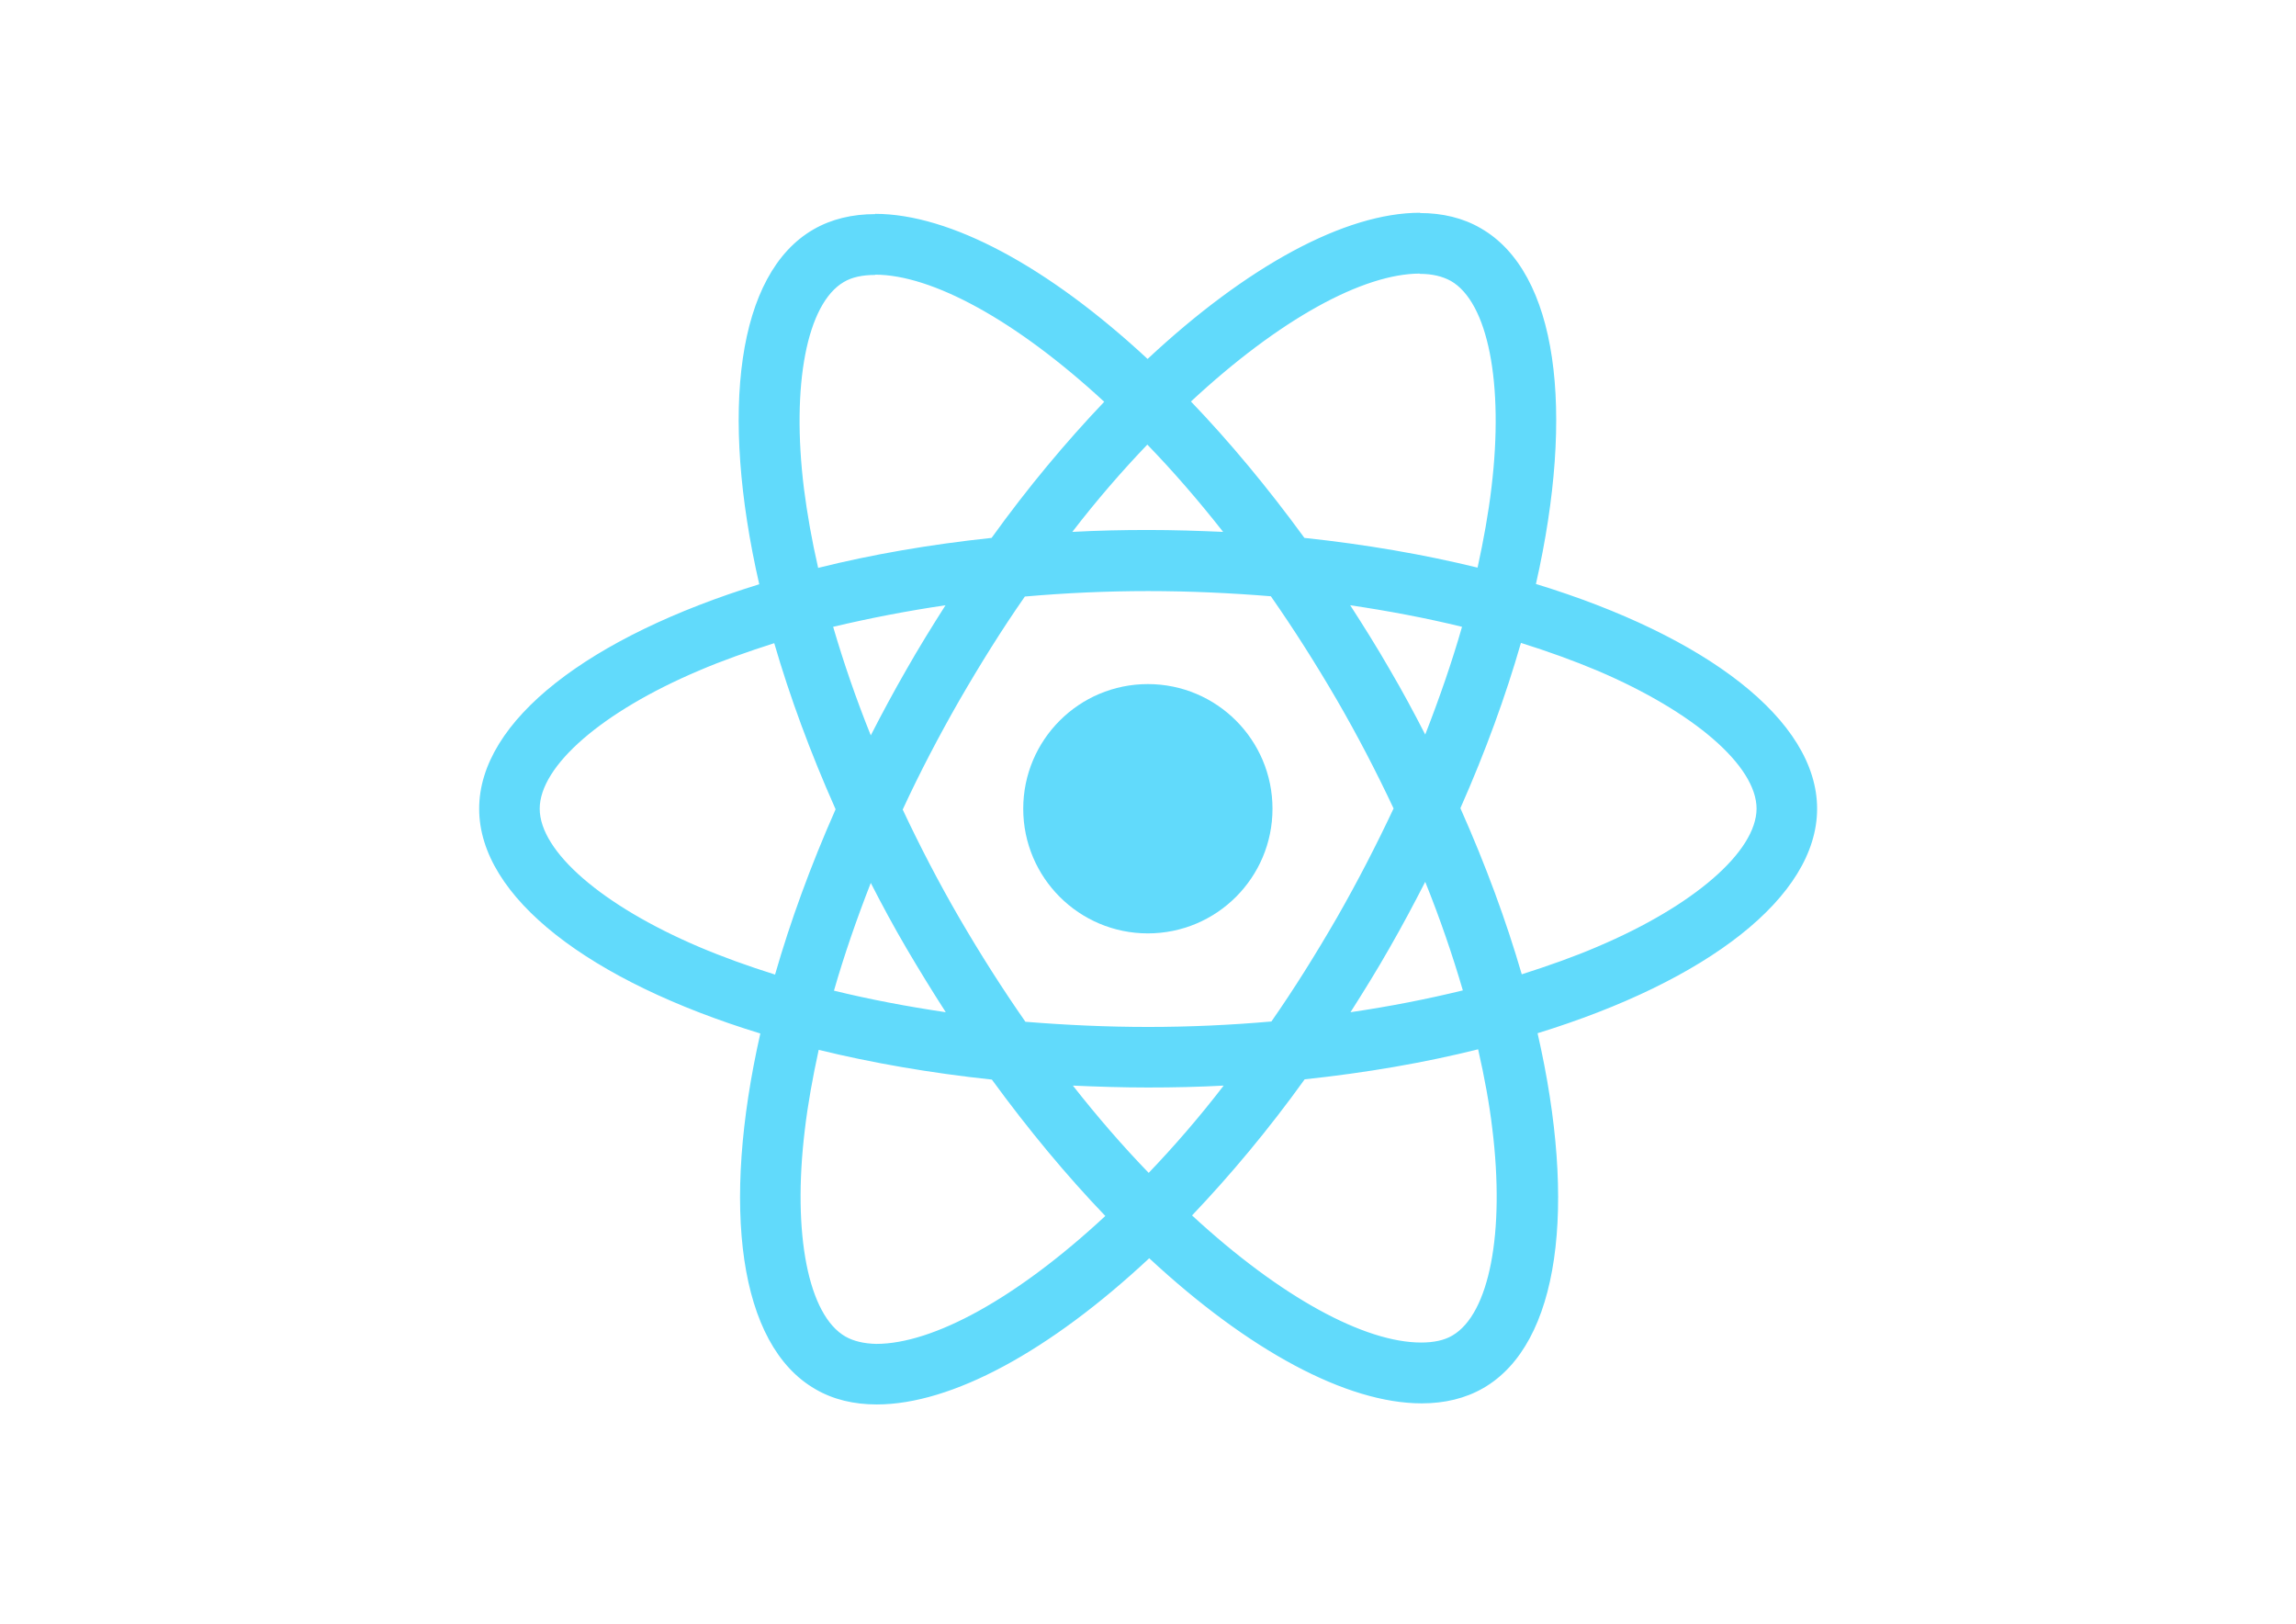
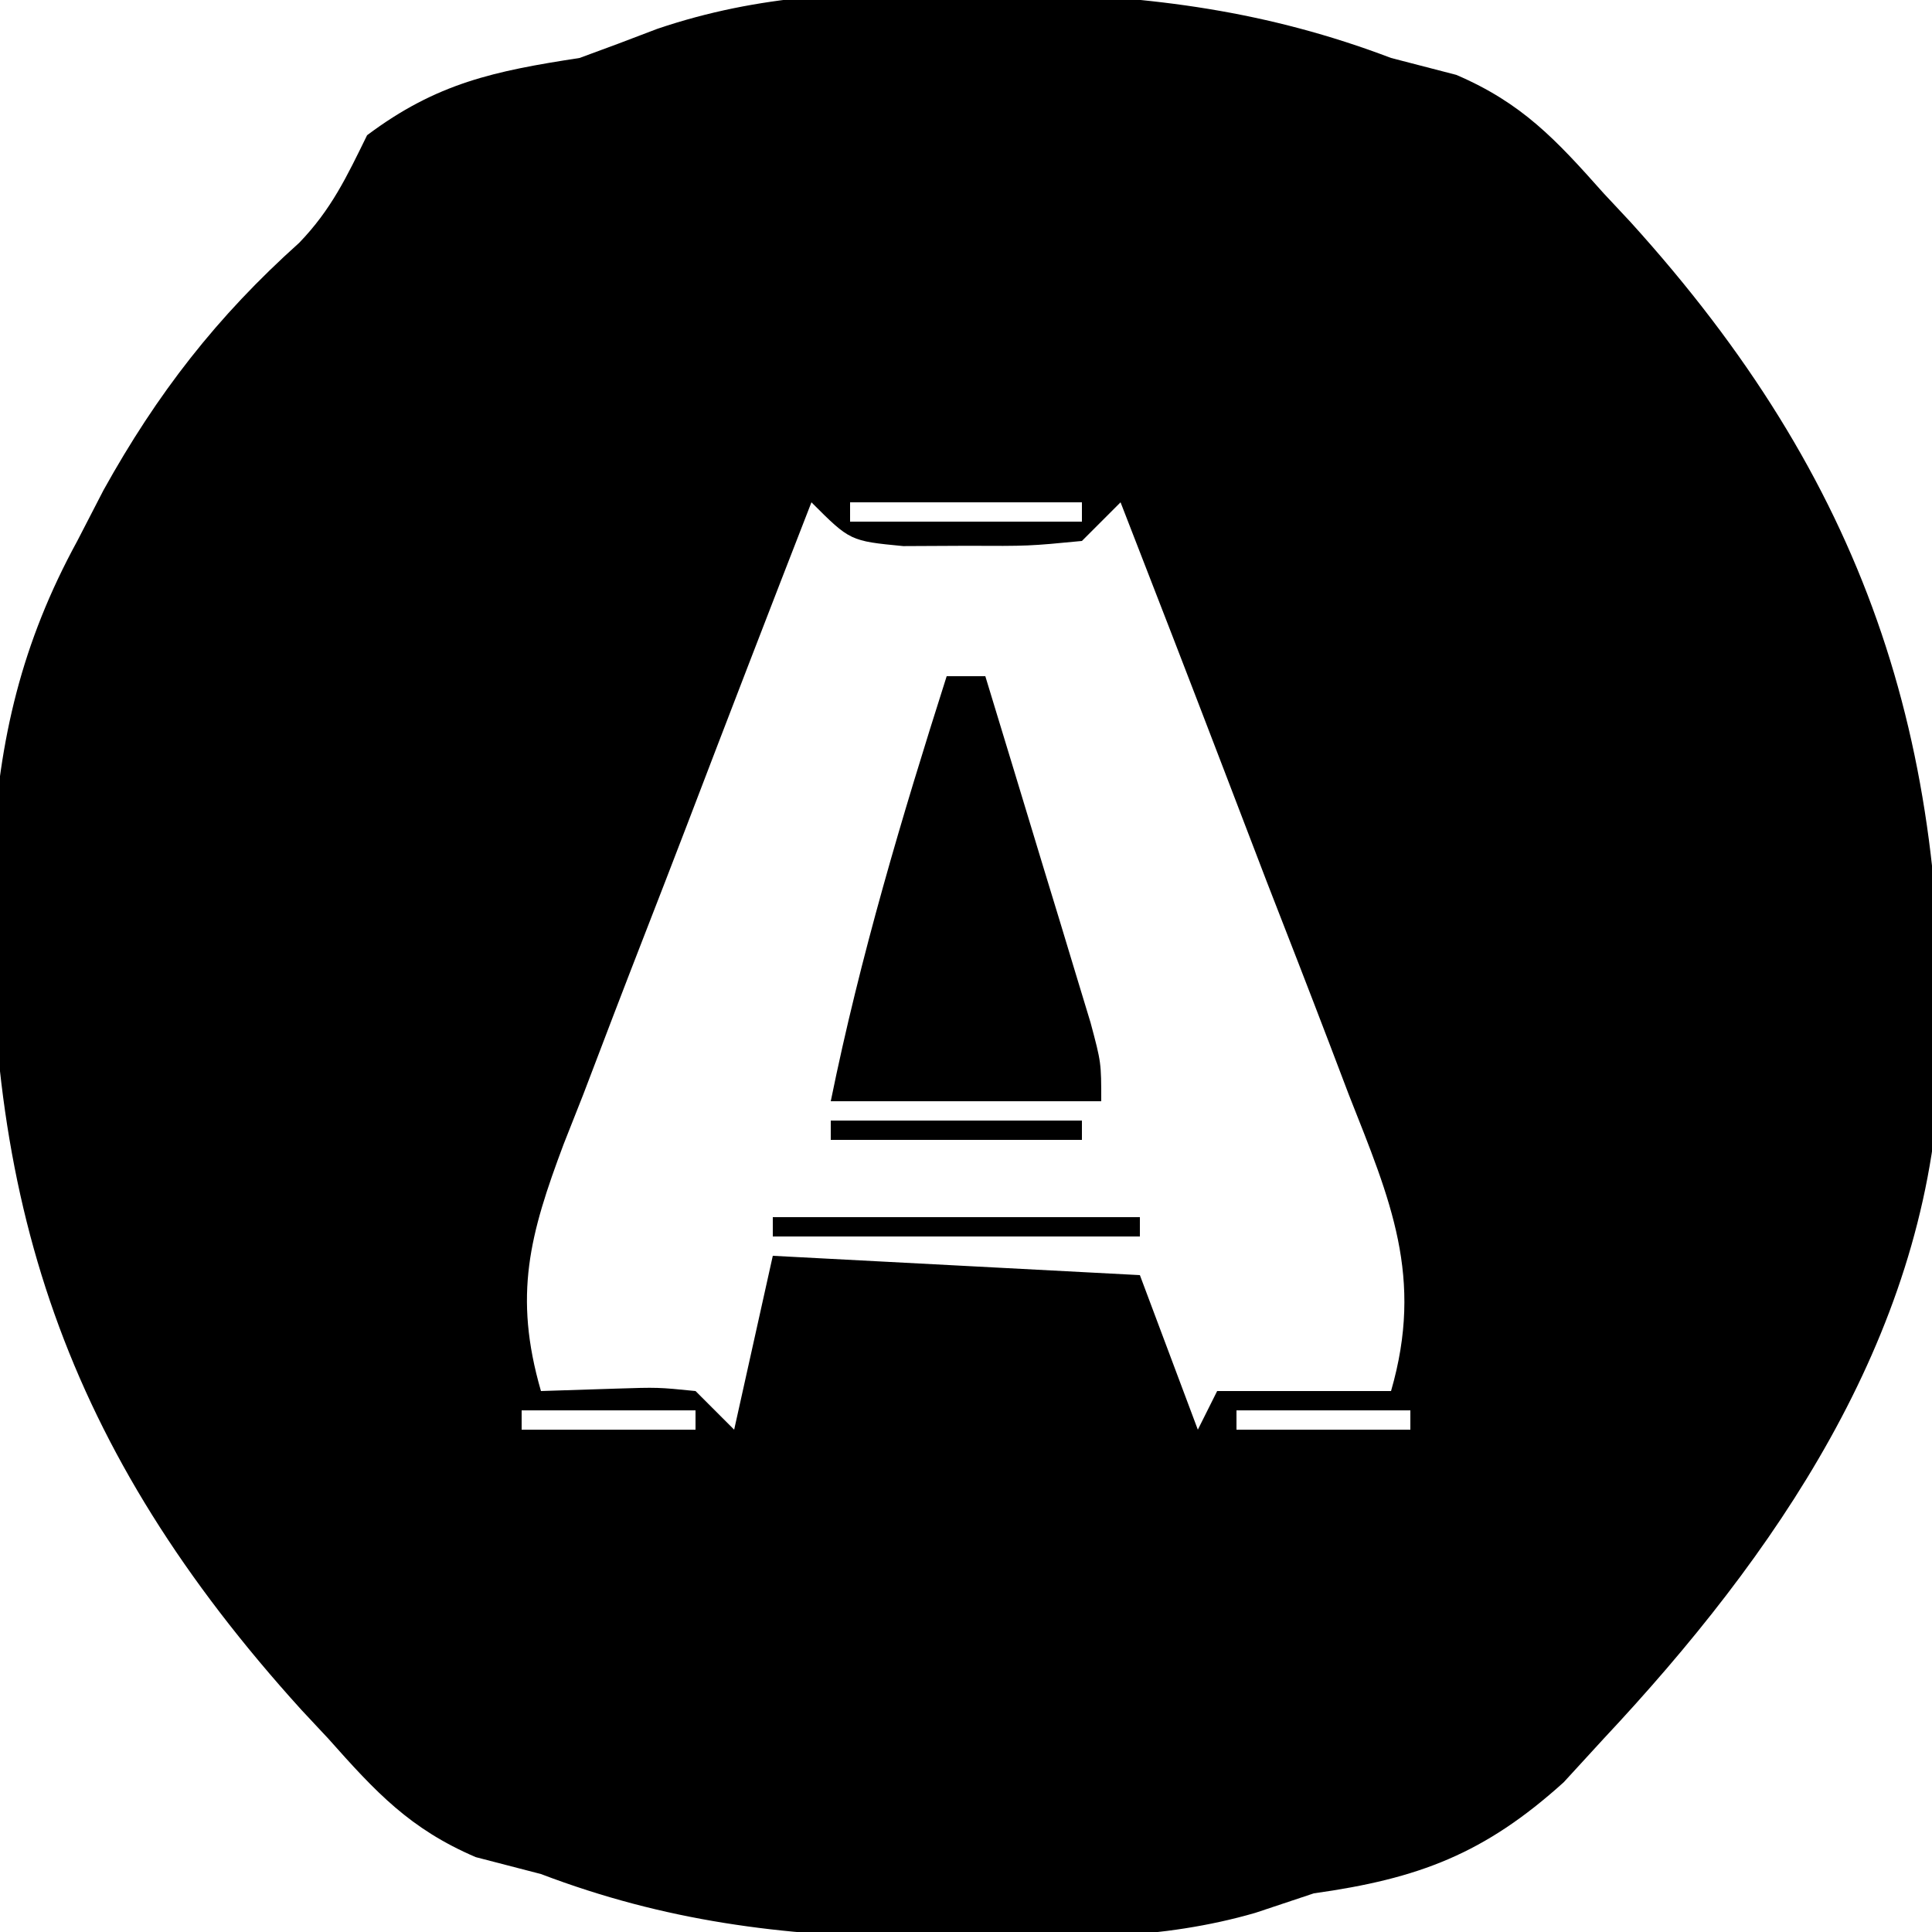
- <svg xmlns="http://www.w3.org/2000/svg" viewBox="0 0 841.9 595.3">
-   <g fill="#61DAFB">
-     <path d="M666.3 296.5c0-32.5-40.7-63.3-103.1-82.4 14.4-63.6 8-114.2-20.2-130.4-6.5-3.8-14.1-5.6-22.4-5.6v22.3c4.6 0 8.3.9 11.4 2.6 13.6 7.8 19.5 37.5 14.9 75.7-1.1 9.4-2.9 19.3-5.1 29.4-19.6-4.8-41-8.5-63.5-10.9-13.5-18.5-27.5-35.3-41.6-50 32.6-30.3 63.2-46.9 84-46.9V78c-27.5 0-63.5 19.6-99.9 53.6-36.4-33.8-72.4-53.2-99.9-53.2v22.3c20.7 0 51.4 16.5 84 46.6-14 14.7-28 31.4-41.3 49.9-22.6 2.4-44 6.1-63.6 11-2.3-10-4-19.7-5.2-29-4.7-38.2 1.1-67.9 14.6-75.8 3-1.8 6.9-2.6 11.5-2.6V78.5c-8.4 0-16 1.8-22.6 5.6-28.1 16.2-34.4 66.7-19.9 130.1-62.2 19.2-102.7 49.9-102.7 82.3 0 32.5 40.7 63.3 103.1 82.4-14.4 63.6-8 114.2 20.2 130.4 6.5 3.8 14.1 5.6 22.5 5.6 27.5 0 63.5-19.6 99.9-53.6 36.4 33.8 72.4 53.2 99.9 53.2 8.4 0 16-1.8 22.6-5.6 28.1-16.2 34.4-66.7 19.9-130.1 62-19.1 102.5-49.9 102.5-82.3zm-130.2-66.7c-3.7 12.9-8.3 26.2-13.5 39.5-4.1-8-8.4-16-13.1-24-4.6-8-9.5-15.8-14.4-23.4 14.2 2.1 27.9 4.7 41 7.9zm-45.8 106.5c-7.8 13.5-15.8 26.3-24.1 38.2-14.9 1.3-30 2-45.2 2-15.1 0-30.2-.7-45-1.9-8.3-11.9-16.4-24.6-24.2-38-7.6-13.1-14.5-26.4-20.8-39.8 6.2-13.4 13.2-26.8 20.7-39.9 7.8-13.5 15.8-26.3 24.1-38.2 14.9-1.3 30-2 45.2-2 15.1 0 30.2.7 45 1.9 8.3 11.9 16.4 24.6 24.2 38 7.6 13.1 14.5 26.4 20.8 39.8-6.3 13.4-13.2 26.8-20.7 39.9zm32.3-13c5.4 13.4 10 26.8 13.8 39.8-13.1 3.2-26.9 5.9-41.2 8 4.9-7.7 9.8-15.6 14.4-23.7 4.6-8 8.9-16.1 13-24.1zM421.2 430c-9.3-9.6-18.6-20.3-27.8-32 9 .4 18.2.7 27.5.7 9.4 0 18.7-.2 27.8-.7-9 11.7-18.3 22.4-27.5 32zm-74.4-58.9c-14.2-2.1-27.9-4.7-41-7.9 3.7-12.9 8.3-26.2 13.5-39.5 4.1 8 8.4 16 13.1 24 4.7 8 9.5 15.8 14.4 23.4zM420.7 163c9.3 9.6 18.6 20.3 27.8 32-9-.4-18.2-.7-27.5-.7-9.4 0-18.7.2-27.8.7 9-11.7 18.3-22.4 27.5-32zm-74 58.9c-4.9 7.7-9.8 15.6-14.4 23.7-4.6 8-8.9 16-13 24-5.4-13.4-10-26.8-13.8-39.8 13.1-3.1 26.9-5.8 41.2-7.9zm-90.5 125.2c-35.4-15.1-58.3-34.9-58.3-50.6 0-15.7 22.9-35.6 58.3-50.6 8.6-3.7 18-7 27.7-10.1 5.7 19.6 13.2 40 22.5 60.9-9.2 20.8-16.6 41.1-22.2 60.6-9.9-3.1-19.3-6.5-28-10.2zM310 490c-13.6-7.8-19.5-37.5-14.9-75.7 1.1-9.4 2.9-19.3 5.1-29.4 19.6 4.8 41 8.5 63.5 10.9 13.5 18.5 27.5 35.3 41.6 50-32.6 30.3-63.2 46.9-84 46.9-4.5-.1-8.3-1-11.3-2.7zm237.2-76.2c4.7 38.2-1.1 67.9-14.6 75.8-3 1.8-6.9 2.6-11.5 2.6-20.7 0-51.4-16.5-84-46.6 14-14.7 28-31.4 41.3-49.9 22.6-2.4 44-6.1 63.6-11 2.3 10.1 4.1 19.8 5.2 29.1zm38.5-66.7c-8.6 3.7-18 7-27.7 10.1-5.7-19.6-13.2-40-22.5-60.9 9.2-20.8 16.6-41.1 22.2-60.6 9.9 3.1 19.3 6.5 28.1 10.2 35.4 15.1 58.3 34.9 58.3 50.6-.1 15.7-23 35.6-58.4 50.6zM320.8 78.4z" />
-     <circle cx="420.9" cy="296.5" r="45.7" />
-     <path d="M520.5 78.1z" />
-   </g>
+ <svg xmlns="http://www.w3.org/2000/svg" version="1.1" width="100" height="100">
+   <path d="M0 0 C0.969 0.007 1.937 0.015 2.936 0.022 C9.722 0.153 15.749 0.951 22.125 3.375 C23.239 3.664 24.352 3.953 25.5 4.25 C28.911 5.712 30.662 7.604 33.125 10.375 C33.817 11.116 33.817 11.116 34.523 11.871 C46.63 25.226 51.106 38.644 50.504 56.434 C49.708 69.72 42.035 80.866 33.125 90.375 C32.444 91.118 31.764 91.86 31.062 92.625 C26.958 96.332 23.552 97.615 18.125 98.375 C17.127 98.708 16.13 99.04 15.102 99.383 C10.243 100.796 5.401 100.716 0.375 100.688 C-0.603 100.685 -1.581 100.682 -2.588 100.679 C-9.426 100.58 -15.45 99.818 -21.875 97.375 C-22.989 97.086 -24.102 96.797 -25.25 96.5 C-28.661 95.038 -30.412 93.146 -32.875 90.375 C-33.336 89.881 -33.798 89.388 -34.273 88.879 C-46.474 75.42 -50.821 62.479 -50.258 44.578 C-49.919 38.596 -48.755 33.653 -45.875 28.375 C-45.428 27.509 -44.98 26.642 -44.52 25.75 C-41.742 20.746 -38.652 16.765 -34.391 12.945 C-32.723 11.218 -31.926 9.517 -30.875 7.375 C-27.261 4.664 -24.273 4.052 -19.875 3.375 C-18.529 2.886 -17.188 2.382 -15.852 1.867 C-10.533 0.066 -5.577 -0.082 0 0 Z M-5.875 26.375 C-5.875 26.705 -5.875 27.035 -5.875 27.375 C-1.915 27.375 2.045 27.375 6.125 27.375 C6.125 27.045 6.125 26.715 6.125 26.375 C2.165 26.375 -1.795 26.375 -5.875 26.375 Z M-7.875 26.375 C-10.048 31.955 -12.202 37.541 -14.339 43.135 C-15.068 45.036 -15.802 46.935 -16.542 48.833 C-17.605 51.563 -18.65 54.3 -19.691 57.039 C-20.025 57.883 -20.358 58.727 -20.701 59.597 C-22.452 64.261 -23.313 67.405 -21.875 72.375 C-20.596 72.334 -19.317 72.293 -18 72.25 C-15.82 72.18 -15.82 72.18 -13.875 72.375 C-13.215 73.035 -12.555 73.695 -11.875 74.375 C-11.215 71.405 -10.555 68.435 -9.875 65.375 C-3.605 65.705 2.665 66.035 9.125 66.375 C10.115 69.015 11.105 71.655 12.125 74.375 C12.62 73.385 12.62 73.385 13.125 72.375 C16.095 72.375 19.065 72.375 22.125 72.375 C23.831 66.476 22.1 62.507 19.941 57.039 C19.607 56.16 19.273 55.28 18.928 54.374 C17.861 51.578 16.775 48.789 15.688 46 C14.959 44.101 14.232 42.201 13.506 40.301 C11.727 35.653 9.931 31.012 8.125 26.375 C7.465 27.035 6.805 27.695 6.125 28.375 C3.375 28.641 3.375 28.641 0.125 28.625 C-1.484 28.633 -1.484 28.633 -3.125 28.641 C-5.875 28.375 -5.875 28.375 -7.875 26.375 Z M-23.875 69.375 C-22.875 72.375 -22.875 72.375 -22.875 72.375 Z M23.125 69.375 C24.125 72.375 24.125 72.375 24.125 72.375 Z M-24.875 72.375 C-23.875 74.375 -23.875 74.375 -23.875 74.375 Z M24.125 72.375 C25.125 74.375 25.125 74.375 25.125 74.375 Z M-22.875 73.375 C-22.875 73.705 -22.875 74.035 -22.875 74.375 C-19.905 74.375 -16.935 74.375 -13.875 74.375 C-13.875 74.045 -13.875 73.715 -13.875 73.375 C-16.845 73.375 -19.815 73.375 -22.875 73.375 Z M14.125 73.375 C14.125 73.705 14.125 74.035 14.125 74.375 C17.095 74.375 20.065 74.375 23.125 74.375 C23.125 74.045 23.125 73.715 23.125 73.375 C20.155 73.375 17.185 73.375 14.125 73.375 Z " fill="#000000" transform="translate(49.875,-0.375)" />
+   <path d="M0 0 C0.66 0 1.32 0 2 0 C3.004 3.29 4.003 6.582 5 9.875 C5.286 10.812 5.572 11.749 5.867 12.715 C6.138 13.611 6.409 14.507 6.688 15.43 C6.939 16.257 7.19 17.085 7.449 17.937 C8 20 8 20 8 22 C3.38 22 -1.24 22 -6 22 C-4.475 14.504 -2.32 7.286 0 0 Z " fill="#000000" transform="translate(49,35)" />
+   <path d="M0 0 C6.27 0 12.54 0 19 0 C19 0.33 19 0.66 19 1 C12.73 1 6.46 1 0 1 C0 0.67 0 0.34 0 0 Z " fill="#000000" transform="translate(40,63)" />
+   <path d="M0 0 C4.29 0 8.58 0 13 0 C13 0.33 13 0.66 13 1 C8.71 1 4.42 1 0 1 C0 0.67 0 0.34 0 0 Z " fill="#000000" transform="translate(43,58)" />
+   <path d="M0 0 C0 3 0 3 0 3 Z " fill="#000000" transform="translate(91,80)" />
+   <path d="M0 0 C1 4 1 4 1 4 Z " fill="#000000" transform="translate(55,45)" />
+   <path d="M0 0 C3 1 3 1 3 1 Z " fill="#000000" transform="translate(32,99)" />
+   <path d="" fill="#000000" transform="translate(0,0)" />
+   <path d="" fill="#000000" transform="translate(0,0)" />
+   <path d="" fill="#000000" transform="translate(0,0)" />
+   <path d="" fill="#000000" transform="translate(0,0)" />
+   <path d="" fill="#000000" transform="translate(0,0)" />
+   <path d="" fill="#000000" transform="translate(0,0)" />
+   <path d="" fill="#000000" transform="translate(0,0)" />
+   <path d="" fill="#000000" transform="translate(0,0)" />
+   <path d="" fill="#000000" transform="translate(0,0)" />
+   <path d="" fill="#000000" transform="translate(0,0)" />
+   <path d="" fill="#000000" transform="translate(0,0)" />
+   <path d="" fill="#000000" transform="translate(0,0)" />
+   <path d="" fill="#000000" transform="translate(0,0)" />
+   <path d="" fill="#000000" transform="translate(0,0)" />
+   <path d="" fill="#000000" transform="translate(0,0)" />
+   <path d="" fill="#000000" transform="translate(0,0)" />
+   <path d="" fill="#000000" transform="translate(0,0)" />
+   <path d="" fill="#000000" transform="translate(0,0)" />
+   <path d="" fill="#000000" transform="translate(0,0)" />
+   <path d="" fill="#000000" transform="translate(0,0)" />
+   <path d="" fill="#000000" transform="translate(0,0)" />
+   <path d="" fill="#000000" transform="translate(0,0)" />
+   <path d="" fill="#000000" transform="translate(0,0)" />
+   <path d="" fill="#000000" transform="translate(0,0)" />
+   <path d="" fill="#000000" transform="translate(0,0)" />
+   <path d="" fill="#000000" transform="translate(0,0)" />
+   <path d="" fill="#000000" transform="translate(0,0)" />
+   <path d="" fill="#000000" transform="translate(0,0)" />
+   <path d="" fill="#000000" transform="translate(0,0)" />
+   <path d="" fill="#000000" transform="translate(0,0)" />
+   <path d="" fill="#000000" transform="translate(0,0)" />
+   <path d="" fill="#000000" transform="translate(0,0)" />
+   <path d="" fill="#000000" transform="translate(0,0)" />
+   <path d="" fill="#000000" transform="translate(0,0)" />
+   <path d="" fill="#000000" transform="translate(0,0)" />
+   <path d="" fill="#000000" transform="translate(0,0)" />
+   <path d="" fill="#000000" transform="translate(0,0)" />
+   <path d="M0 0 C3 1 3 1 3 1 Z " fill="#000000" transform="translate(65,0)" />
+   <path d="M0 0 C3 1 3 1 3 1 Z " fill="#000000" transform="translate(32,0)" />
+   <path d="M0 0 C2 1 2 1 2 1 Z " fill="#000000" transform="translate(65,99)" />
+   <path d="M0 0 C2 1 2 1 2 1 Z " fill="#000000" transform="translate(68,98)" />
+   <path d="M0 0 C2 1 2 1 2 1 Z " fill="#000000" transform="translate(30,98)" />
+   <path d="M0 0 C2 1 2 1 2 1 Z " fill="#000000" transform="translate(70,97)" />
+   <path d="M0 0 C2 1 2 1 2 1 Z " fill="#000000" transform="translate(28,97)" />
+   <path d="" fill="#000000" transform="translate(0,0)" />
+   <path d="" fill="#000000" transform="translate(0,0)" />
+   <path d="" fill="#000000" transform="translate(0,0)" />
+   <path d="" fill="#000000" transform="translate(0,0)" />
+   <path d="" fill="#000000" transform="translate(0,0)" />
+   <path d="" fill="#000000" transform="translate(0,0)" />
+   <path d="" fill="#000000" transform="translate(0,0)" />
+   <path d="" fill="#000000" transform="translate(0,0)" />
+   <path d="" fill="#000000" transform="translate(0,0)" />
+   <path d="" fill="#000000" transform="translate(0,0)" />
+   <path d="" fill="#000000" transform="translate(0,0)" />
+   <path d="" fill="#000000" transform="translate(0,0)" />
+   <path d="" fill="#000000" transform="translate(0,0)" />
+   <path d="" fill="#000000" transform="translate(0,0)" />
+   <path d="" fill="#000000" transform="translate(0,0)" />
+   <path d="" fill="#000000" transform="translate(0,0)" />
+   <path d="" fill="#000000" transform="translate(0,0)" />
+   <path d="" fill="#000000" transform="translate(0,0)" />
+   <path d="" fill="#000000" transform="translate(0,0)" />
+   <path d="" fill="#000000" transform="translate(0,0)" />
+   <path d="" fill="#000000" transform="translate(0,0)" />
+   <path d="" fill="#000000" transform="translate(0,0)" />
+   <path d="" fill="#000000" transform="translate(0,0)" />
+   <path d="" fill="#000000" transform="translate(0,0)" />
+   <path d="" fill="#000000" transform="translate(0,0)" />
+   <path d="" fill="#000000" transform="translate(0,0)" />
+   <path d="" fill="#000000" transform="translate(0,0)" />
+   <path d="" fill="#000000" transform="translate(0,0)" />
+   <path d="" fill="#000000" transform="translate(0,0)" />
+   <path d="" fill="#000000" transform="translate(0,0)" />
+   <path d="" fill="#000000" transform="translate(0,0)" />
+   <path d="" fill="#000000" transform="translate(0,0)" />
+   <path d="" fill="#000000" transform="translate(0,0)" />
+   <path d="" fill="#000000" transform="translate(0,0)" />
+   <path d="" fill="#000000" transform="translate(0,0)" />
+   <path d="M0 0 C2 1 2 1 2 1 Z " fill="#000000" transform="translate(26,3)" />
+   <path d="M0 0 C2 1 2 1 2 1 Z " fill="#000000" transform="translate(70,2)" />
+   <path d="M0 0 C2 1 2 1 2 1 Z " fill="#000000" transform="translate(28,2)" />
+   <path d="M0 0 C2 1 2 1 2 1 Z " fill="#000000" transform="translate(68,1)" />
+   <path d="M0 0 C2 1 2 1 2 1 Z " fill="#000000" transform="translate(30,1)" />
+   <path d="" fill="#000000" transform="translate(0,0)" />
+   <path d="" fill="#000000" transform="translate(0,0)" />
+   <path d="" fill="#000000" transform="translate(0,0)" />
+   <path d="" fill="#000000" transform="translate(0,0)" />
+   <path d="" fill="#000000" transform="translate(0,0)" />
+   <path d="" fill="#000000" transform="translate(0,0)" />
+   <path d="" fill="#000000" transform="translate(0,0)" />
+   <path d="" fill="#000000" transform="translate(0,0)" />
+   <path d="" fill="#000000" transform="translate(0,0)" />
+   <path d="" fill="#000000" transform="translate(0,0)" />
+   <path d="" fill="#000000" transform="translate(0,0)" />
+   <path d="" fill="#000000" transform="translate(0,0)" />
+   <path d="" fill="#000000" transform="translate(0,0)" />
+   <path d="" fill="#000000" transform="translate(0,0)" />
+   <path d="" fill="#000000" transform="translate(0,0)" />
+   <path d="" fill="#000000" transform="translate(0,0)" />
+   <path d="" fill="#000000" transform="translate(0,0)" />
+   <path d="" fill="#000000" transform="translate(0,0)" />
+   <path d="" fill="#000000" transform="translate(0,0)" />
+   <path d="" fill="#000000" transform="translate(0,0)" />
+   <path d="" fill="#000000" transform="translate(0,0)" />
+   <path d="" fill="#000000" transform="translate(0,0)" />
+   <path d="" fill="#000000" transform="translate(0,0)" />
+   <path d="" fill="#000000" transform="translate(0,0)" />
+   <path d="" fill="#000000" transform="translate(0,0)" />
+   <path d="" fill="#000000" transform="translate(0,0)" />
+   <path d="" fill="#000000" transform="translate(0,0)" />
+   <path d="" fill="#000000" transform="translate(0,0)" />
+   <path d="" fill="#000000" transform="translate(0,0)" />
+   <path d="" fill="#000000" transform="translate(0,0)" />
+   <path d="" fill="#000000" transform="translate(0,0)" />
+   <path d="" fill="#000000" transform="translate(0,0)" />
+   <path d="" fill="#000000" transform="translate(0,0)" />
+   <path d="" fill="#000000" transform="translate(0,0)" />
+   <path d="" fill="#000000" transform="translate(0,0)" />
+   <path d="" fill="#000000" transform="translate(0,0)" />
+   <path d="" fill="#000000" transform="translate(0,0)" />
+   <path d="" fill="#000000" transform="translate(0,0)" />
+   <path d="" fill="#000000" transform="translate(0,0)" />
+   <path d="" fill="#000000" transform="translate(0,0)" />
+   <path d="" fill="#000000" transform="translate(0,0)" />
</svg>
